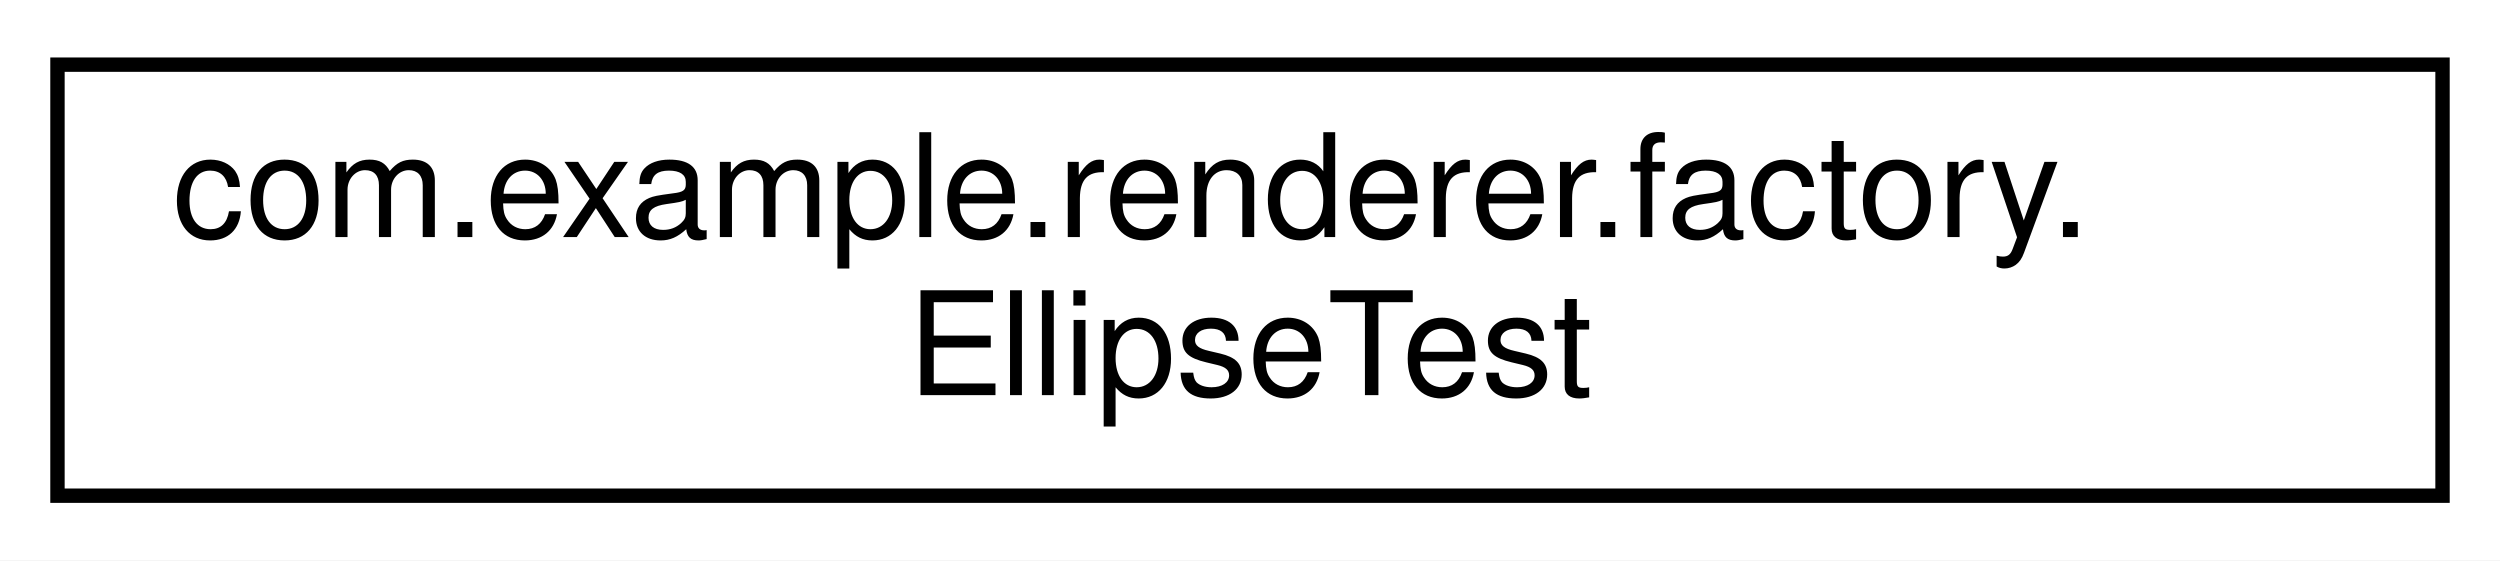
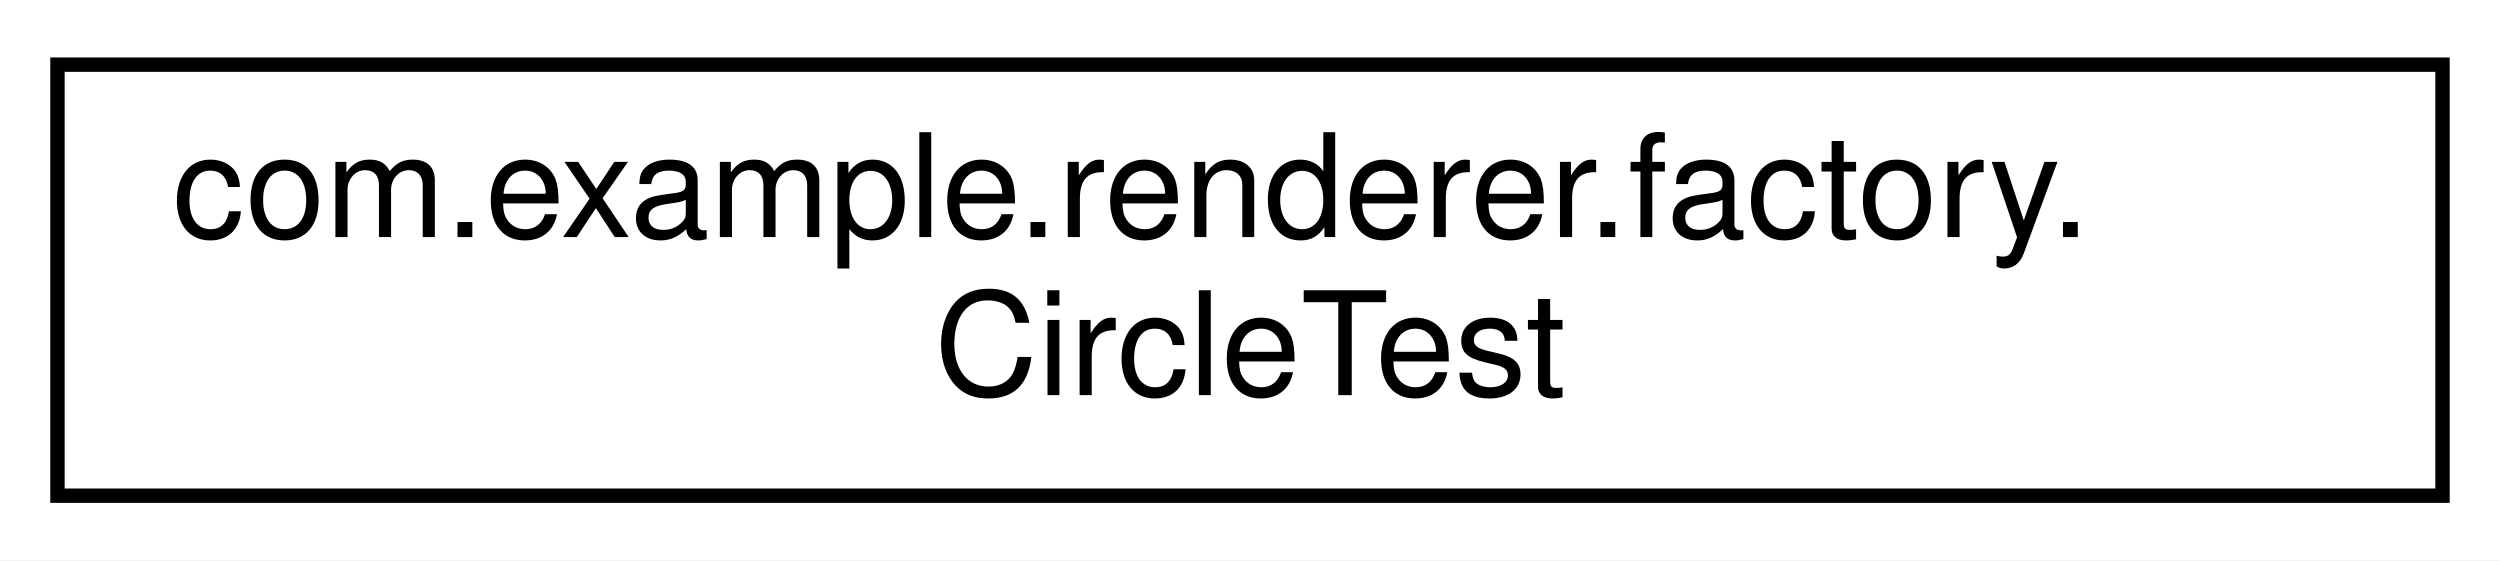
<svg xmlns="http://www.w3.org/2000/svg" xmlns:xlink="http://www.w3.org/1999/xlink" width="174pt" height="39pt" viewBox="0.00 0.00 174.00 39.00">
  <g id="graph0" class="graph" transform="scale(1 1) rotate(0) translate(4 35)">
    <polygon fill="white" stroke="transparent" points="-4,4 -4,-35 170,-35 170,4 -4,4" />
    <g id="node1" class="node">
      <g id="a_node1">
-         <a xlink:href="classcom_1_1example_1_1renderer_1_1factory_1_1EllipseTest.html" target="_top" xlink:title=" ">
+         <a xlink:href="classcom_1_1example_1_1renderer_1_1factory_1_1CircleTest.html" target="_top" xlink:title=" ">
          <polygon fill="white" stroke="black" points="0,-0.5 0,-30.5 166,-30.5 166,-0.5 0,-0.5" />
          <text text-anchor="start" x="8" y="-18.5" font-family="Helvetica,sans-Serif" font-size="10.00">com.example.renderer.factory.</text>
-           <text text-anchor="middle" x="83" y="-7.5" font-family="Helvetica,sans-Serif" font-size="10.00">EllipseTest</text>
+           <text text-anchor="middle" x="83" y="-7.5" font-family="Helvetica,sans-Serif" font-size="10.00">CircleTest</text>
        </a>
      </g>
    </g>
  </g>
</svg>
